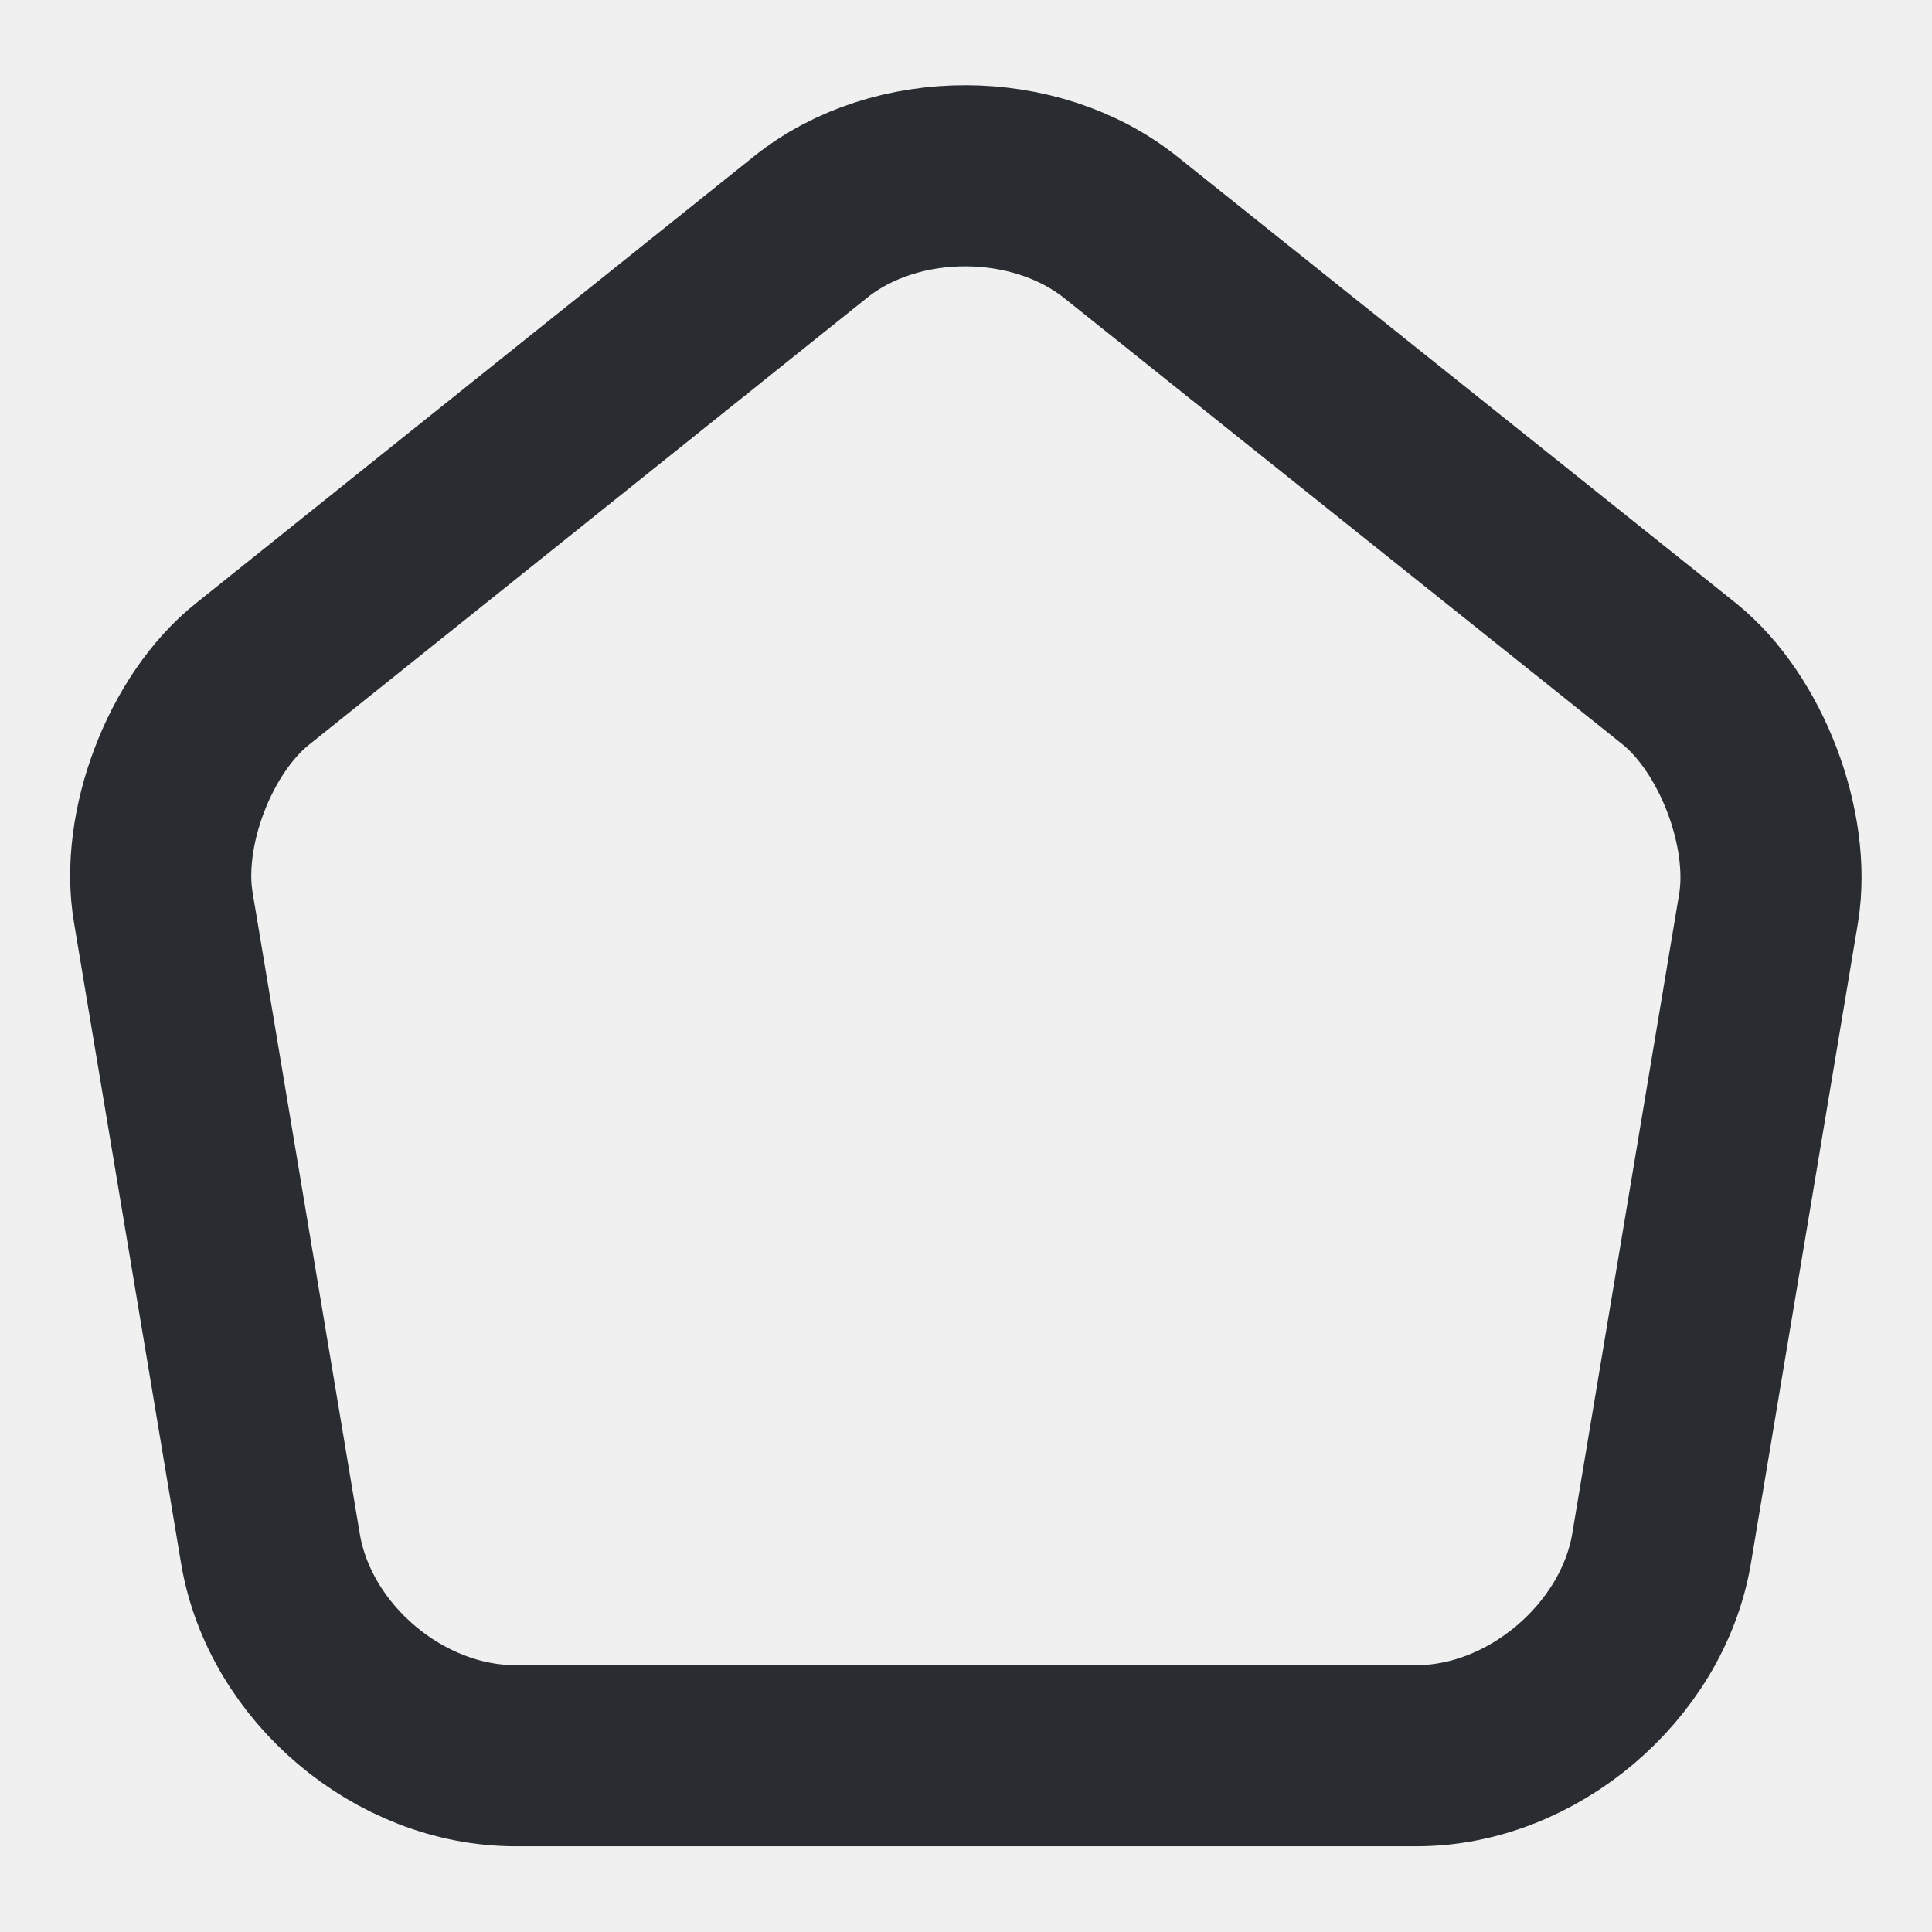
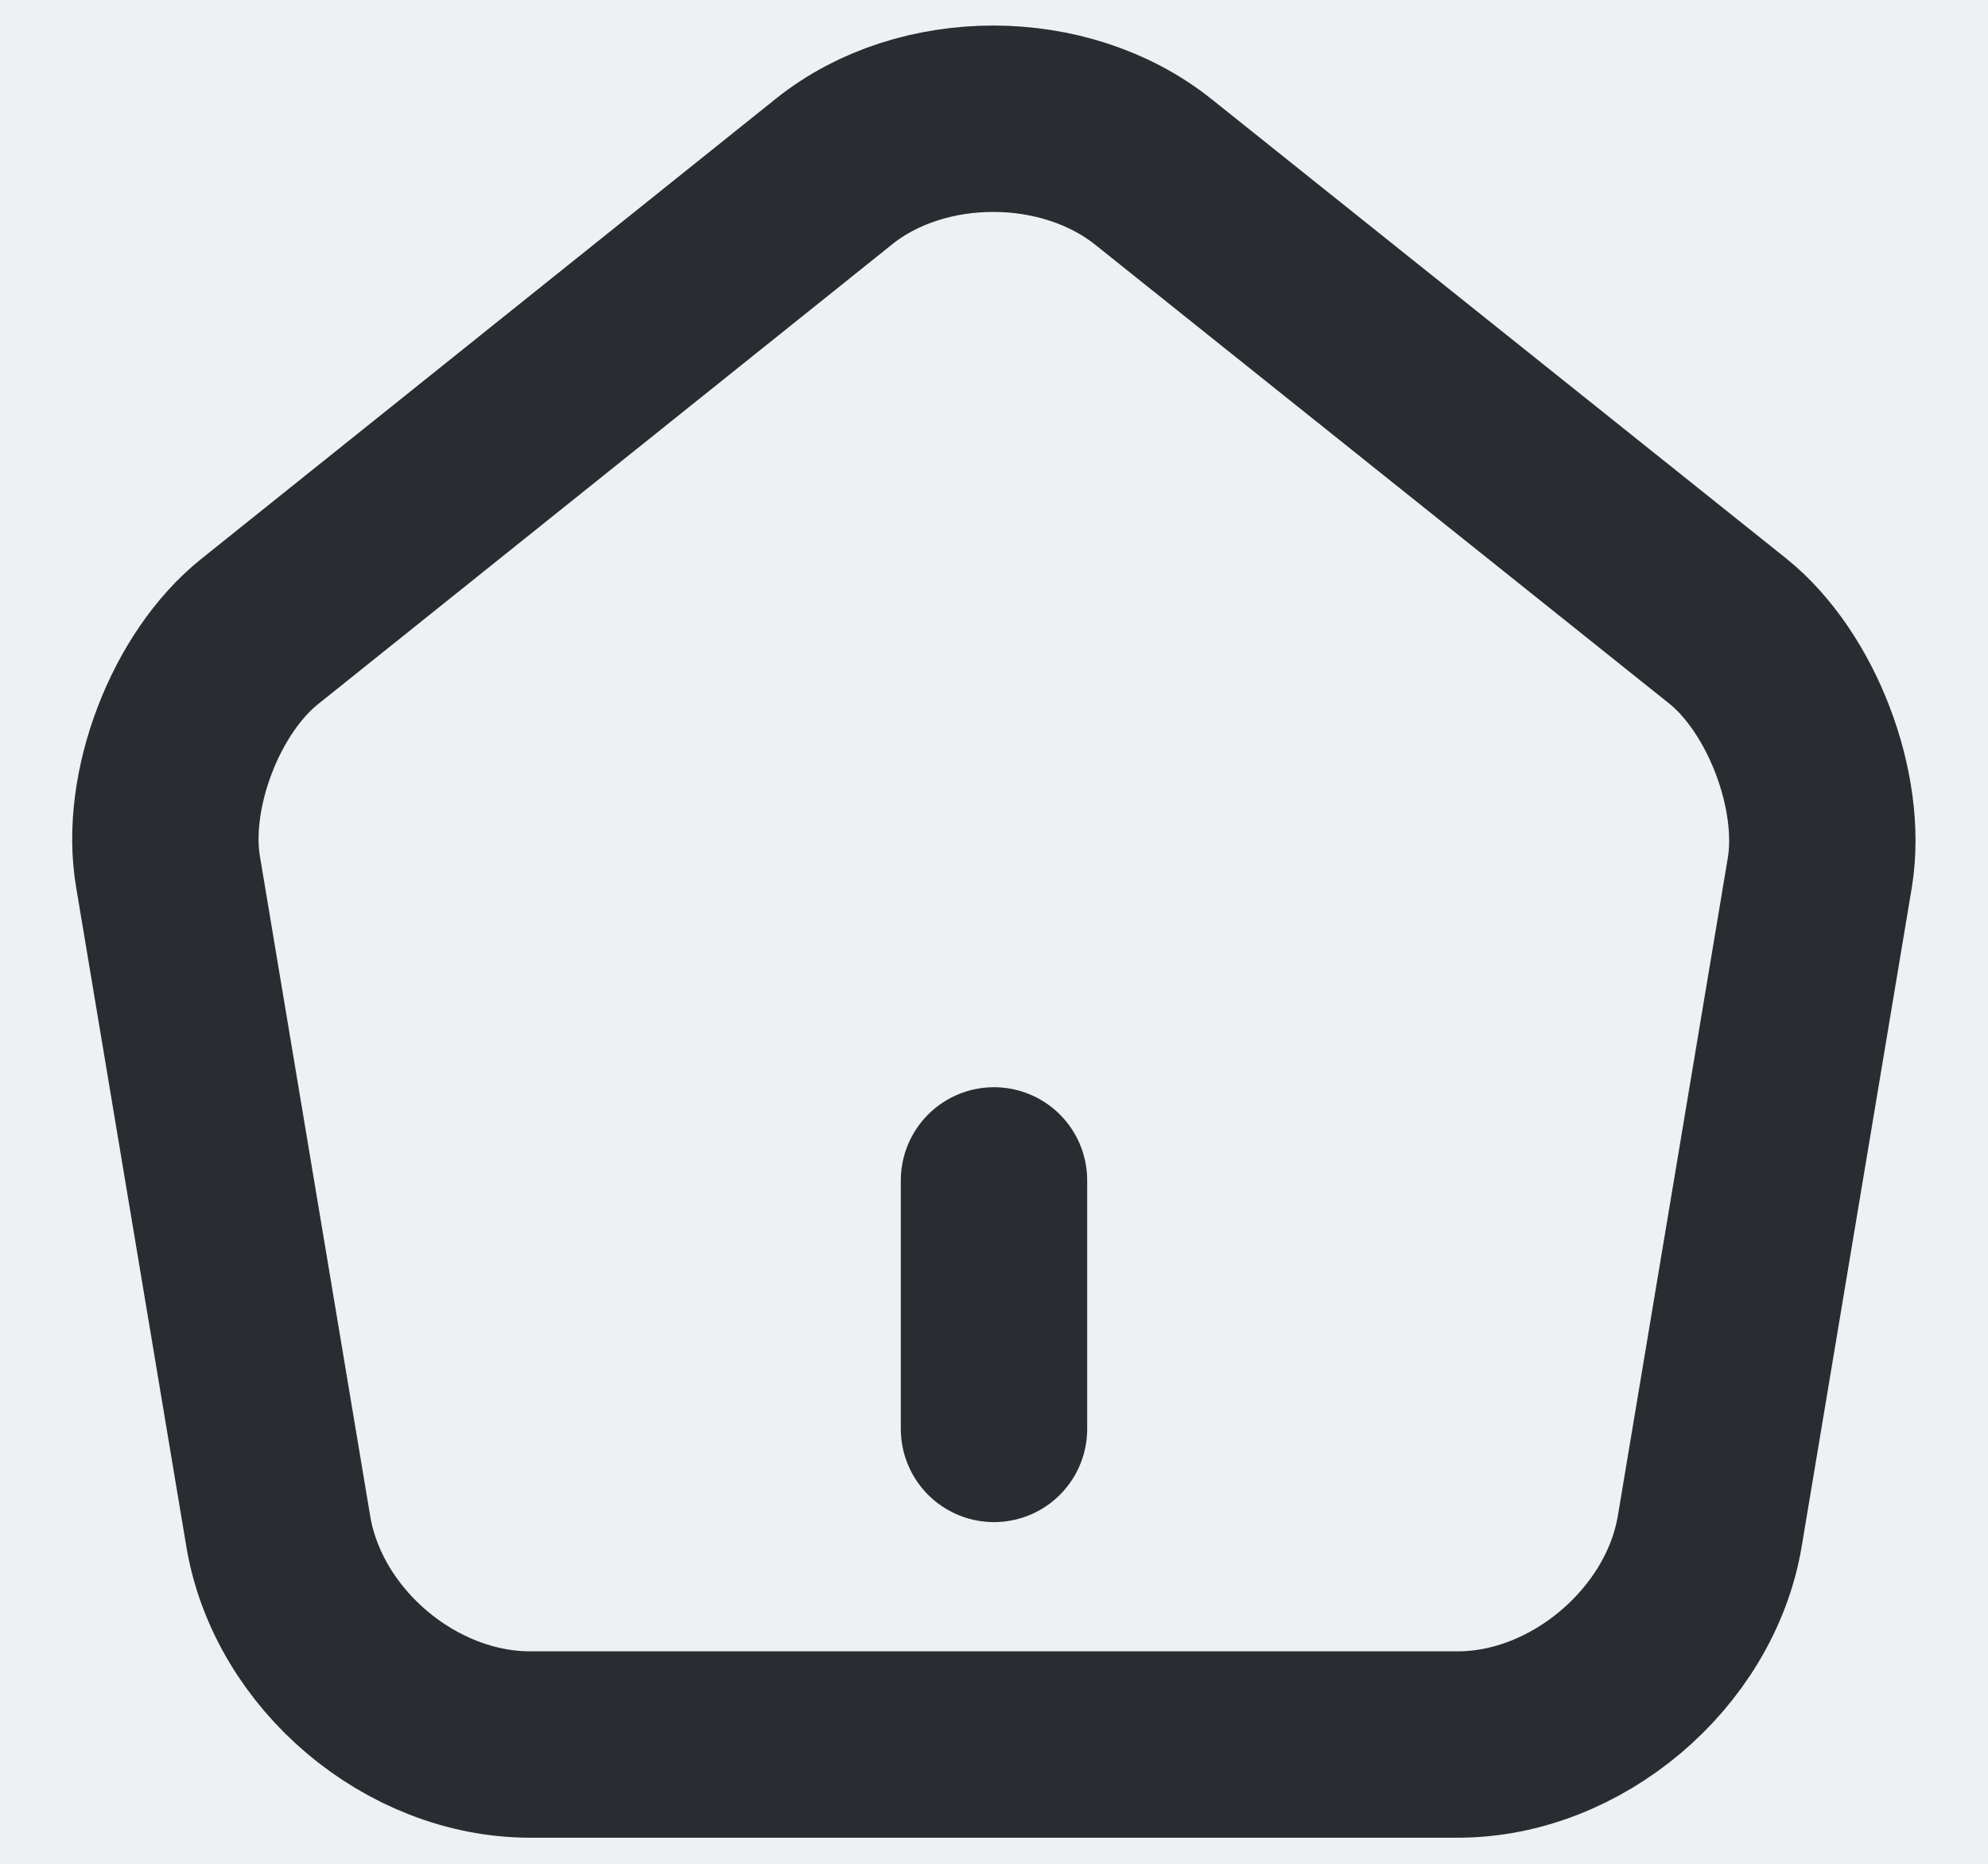
- <svg xmlns="http://www.w3.org/2000/svg" width="16" height="16" viewBox="0 0 16 16" fill="none">
-   <path d="M6.713 1.88L2.093 5.58C1.573 5.993 1.24 6.867 1.353 7.52L2.24 12.827C2.4 13.773 3.307 14.54 4.267 14.54H11.733C12.687 14.54 13.6 13.767 13.76 12.827L14.647 7.52C14.753 6.867 14.42 5.993 13.907 5.58L9.287 1.887C8.573 1.313 7.42 1.313 6.713 1.88Z" stroke="#292D32" stroke-width="1.5" stroke-linecap="round" stroke-linejoin="round" />
+ <svg xmlns="http://www.w3.org/2000/svg" width="16" height="15" viewBox="0 0 16 15" fill="none">
+   <rect width="16" height="15" fill="#F5F5F5" />
+   <rect width="1728" height="1731" transform="translate(-1596 -338)" fill="white" />
+   <rect x="-336" y="-17" width="368" height="49" rx="20" fill="#EEF0F3" />
+   <path d="M6.713 1.38L2.093 5.08C1.573 5.493 1.24 6.367 1.353 7.02L2.24 12.327C2.4 13.273 3.307 14.04 4.267 14.04H11.733C12.687 14.04 13.6 13.267 13.76 12.327L14.647 7.02C14.753 6.367 14.42 5.493 13.907 5.08L9.287 1.387C8.573 0.813 7.42 0.813 6.713 1.38Z" stroke="#292D32" stroke-width="1.5" stroke-linecap="round" stroke-linejoin="round" />
+   <path d="M8 11.5V9.5" stroke="#292D32" stroke-width="1.5" stroke-linecap="round" stroke-linejoin="round" />
</svg>
